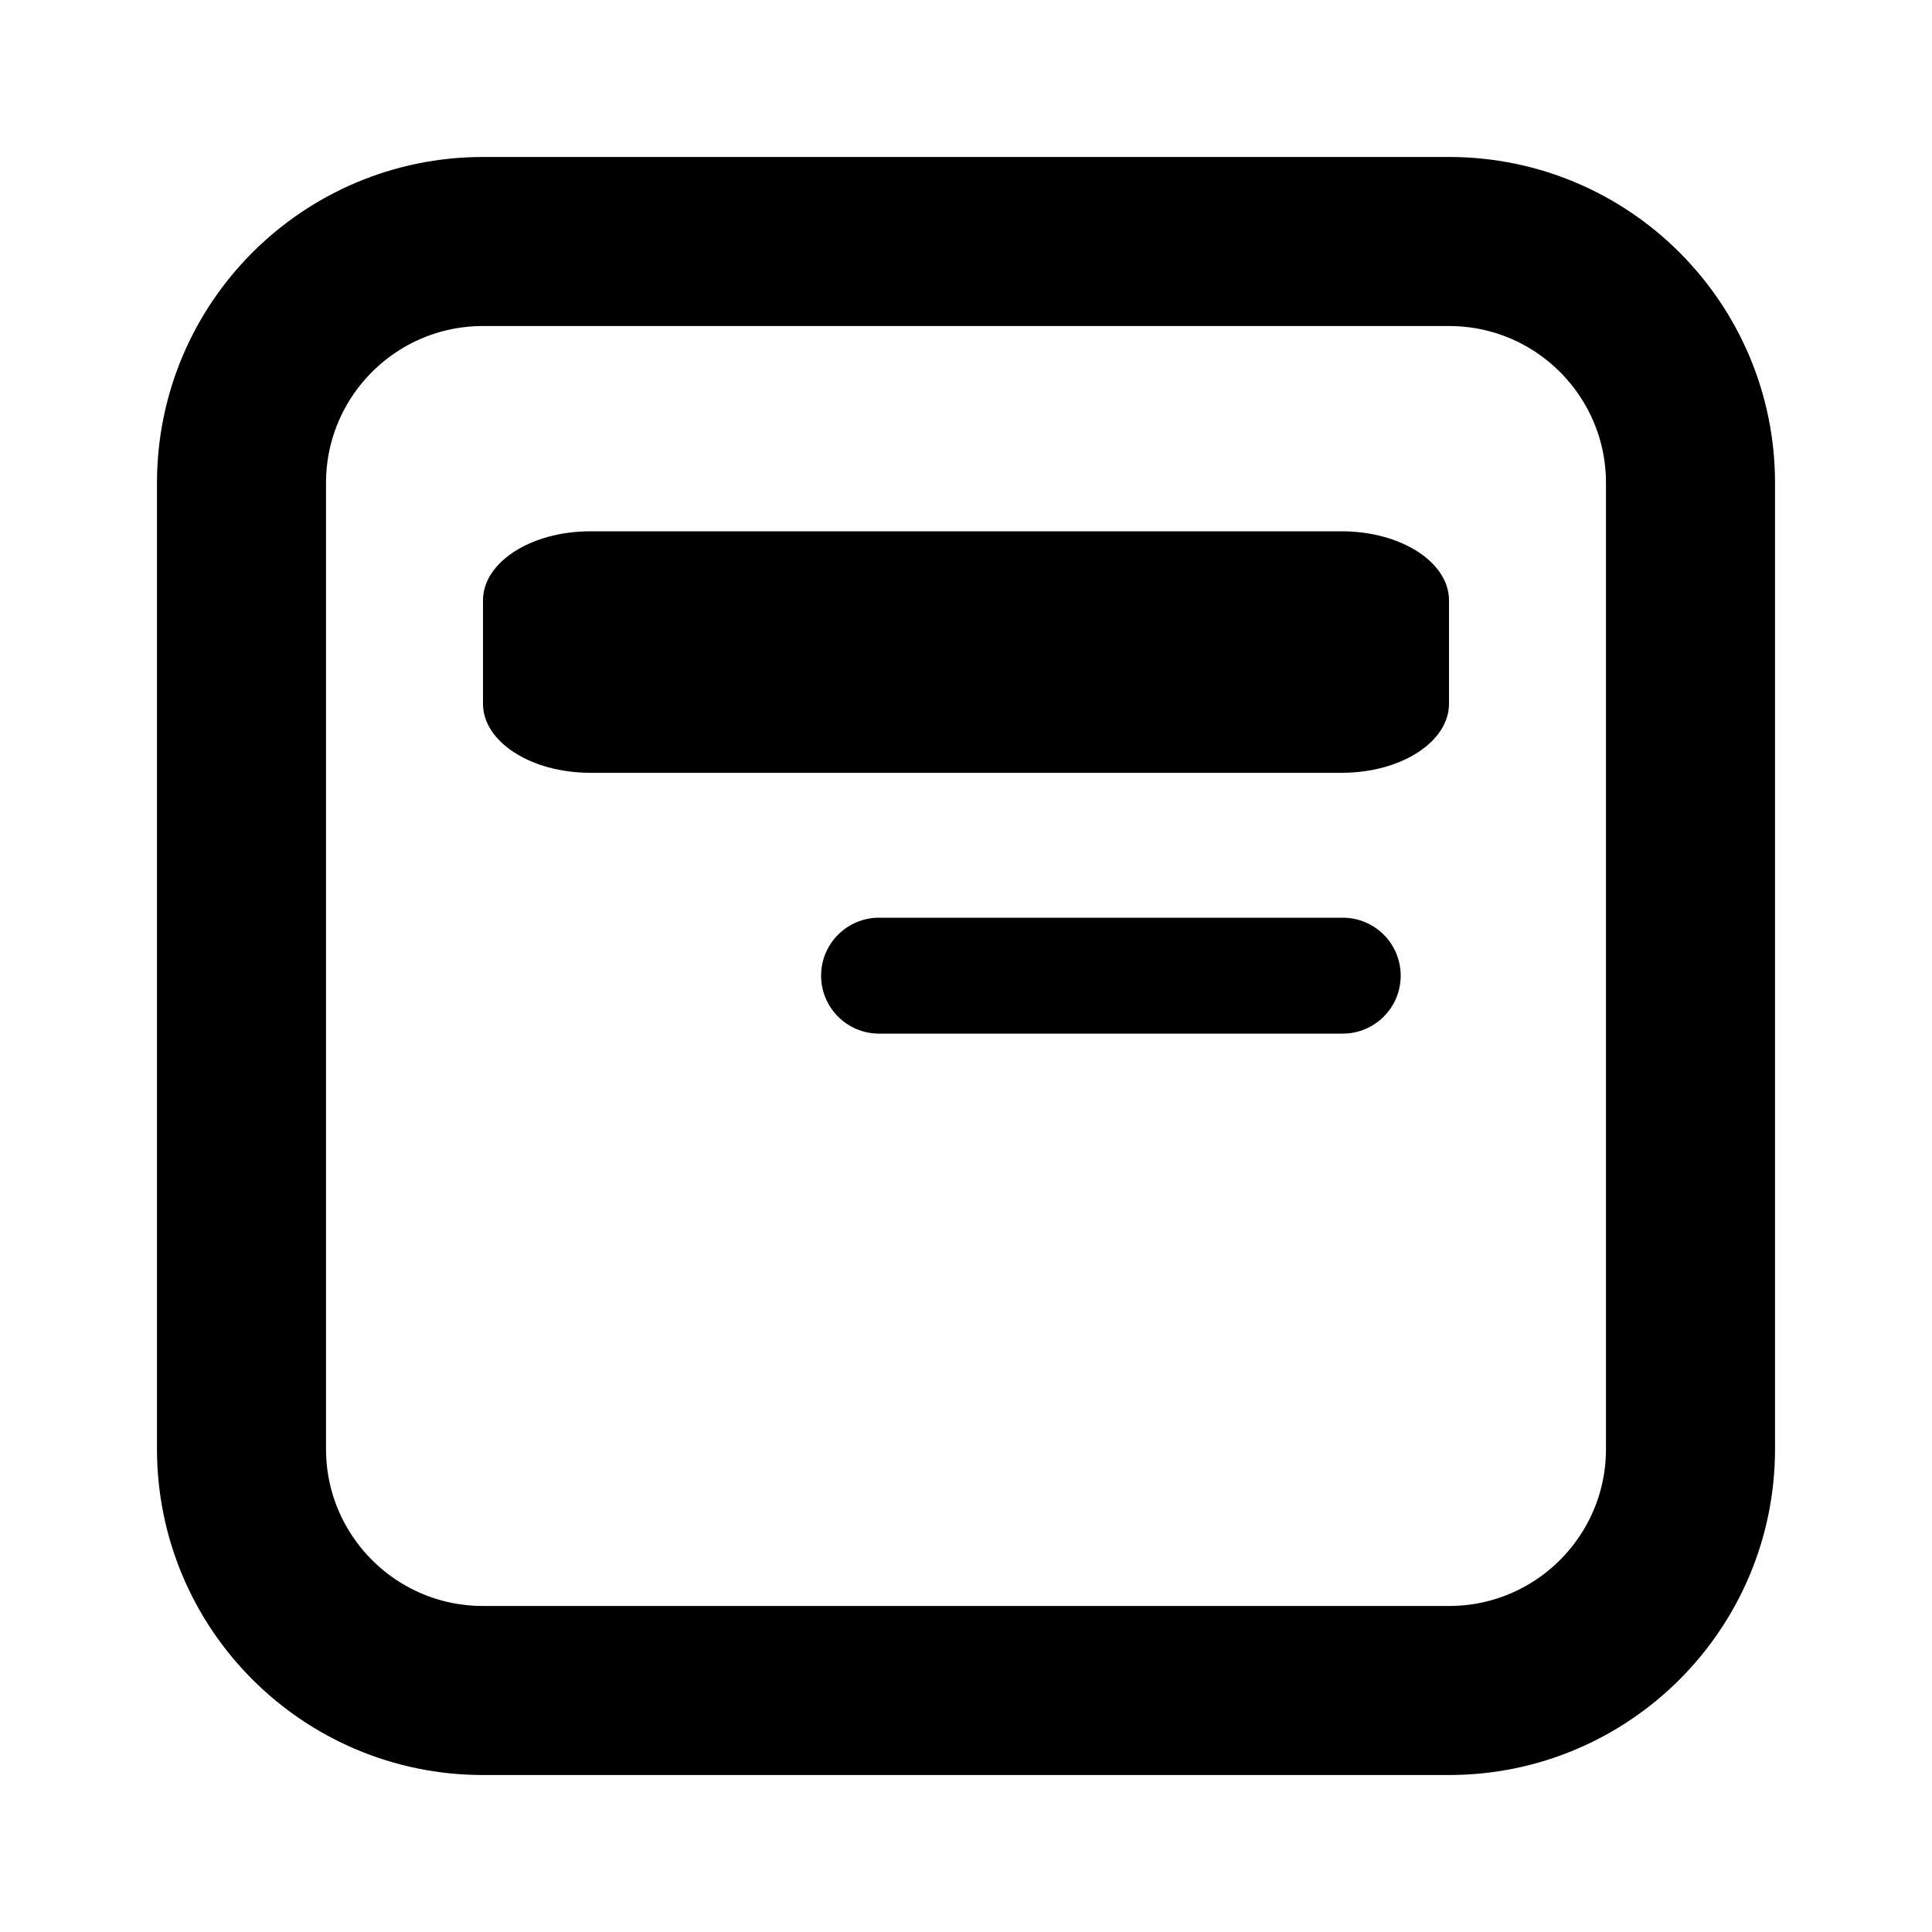
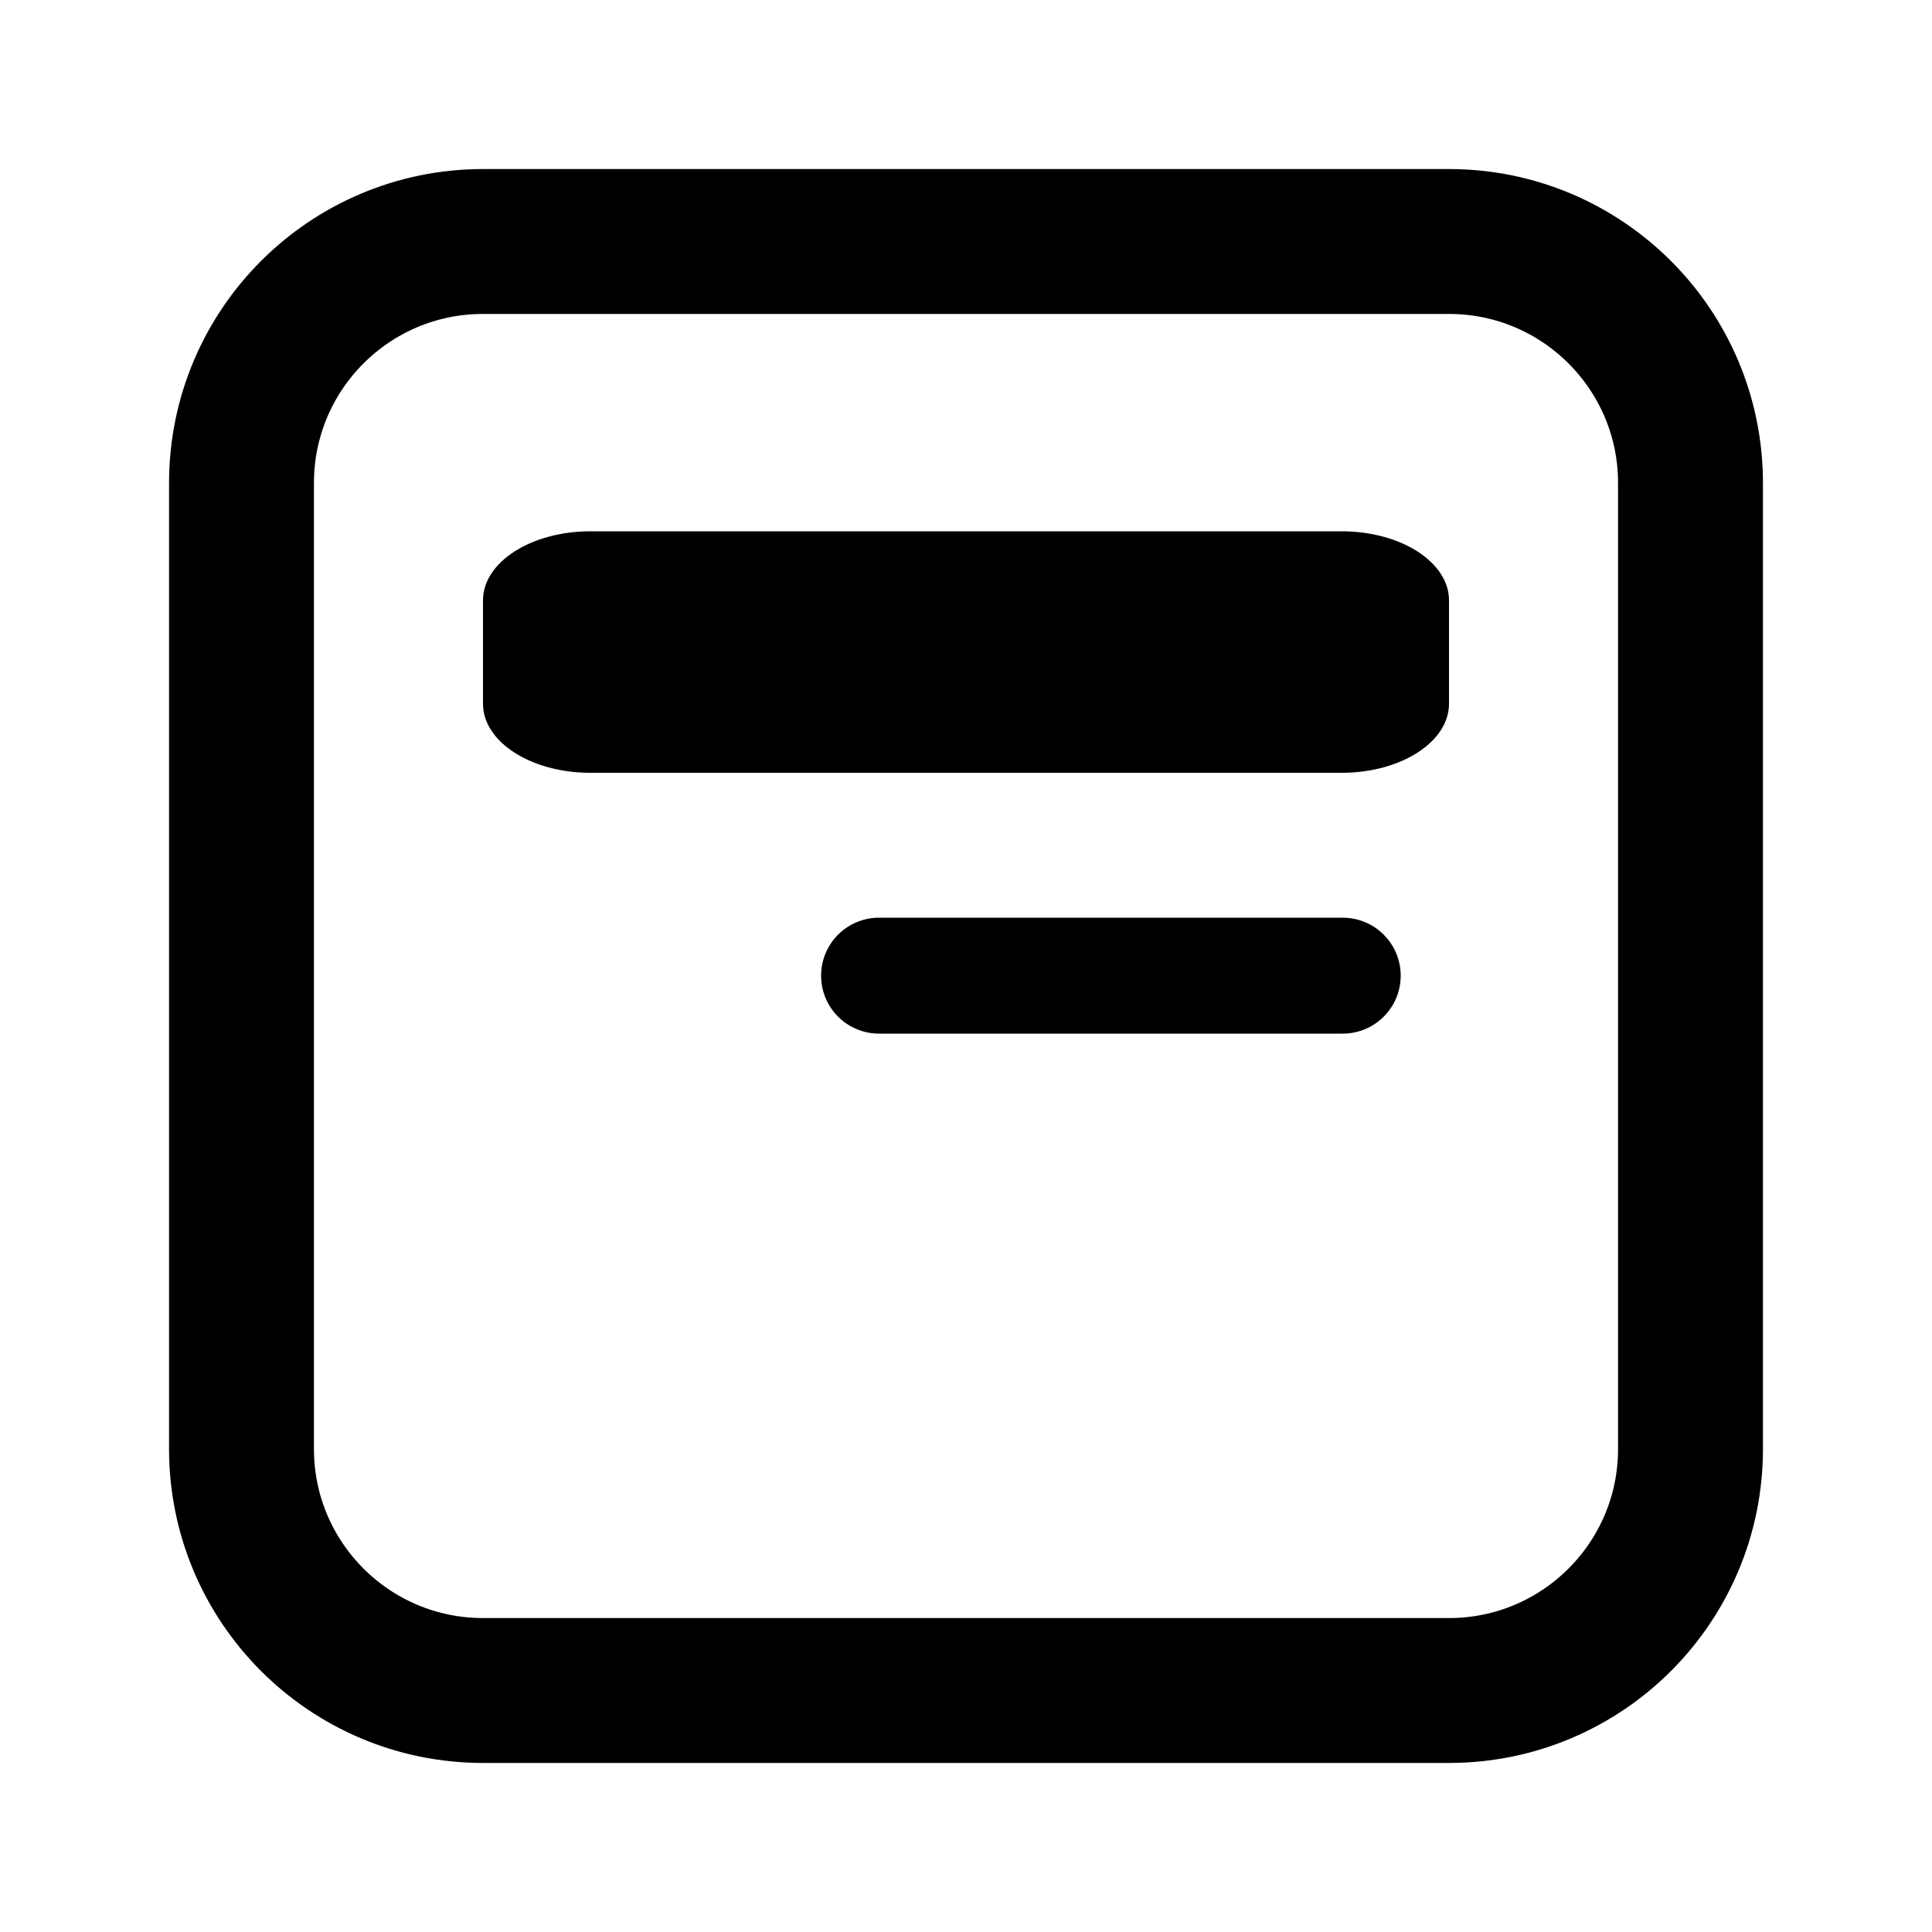
<svg xmlns="http://www.w3.org/2000/svg" width="40" height="40" viewBox="0 0 40 40" fill="none">
-   <rect x="5" y="5" width="30" height="30" rx="5" stroke="black" stroke-width="3.5" />
+   <rect x="5" y="5" width="30" height="30" rx="5" stroke="black" stroke-width="3" />
  <path d="M10 12.429C10 11.64 10.995 11 12.222 11H27.778C29.005 11 30 11.64 30 12.429V14.571C30 15.36 29.005 16 27.778 16H12.222C10.995 16 10 15.36 10 14.571V12.429Z" fill="black" />
  <rect x="17" y="19" width="12" height="2.4" rx="1.2" fill="black" />
</svg>
